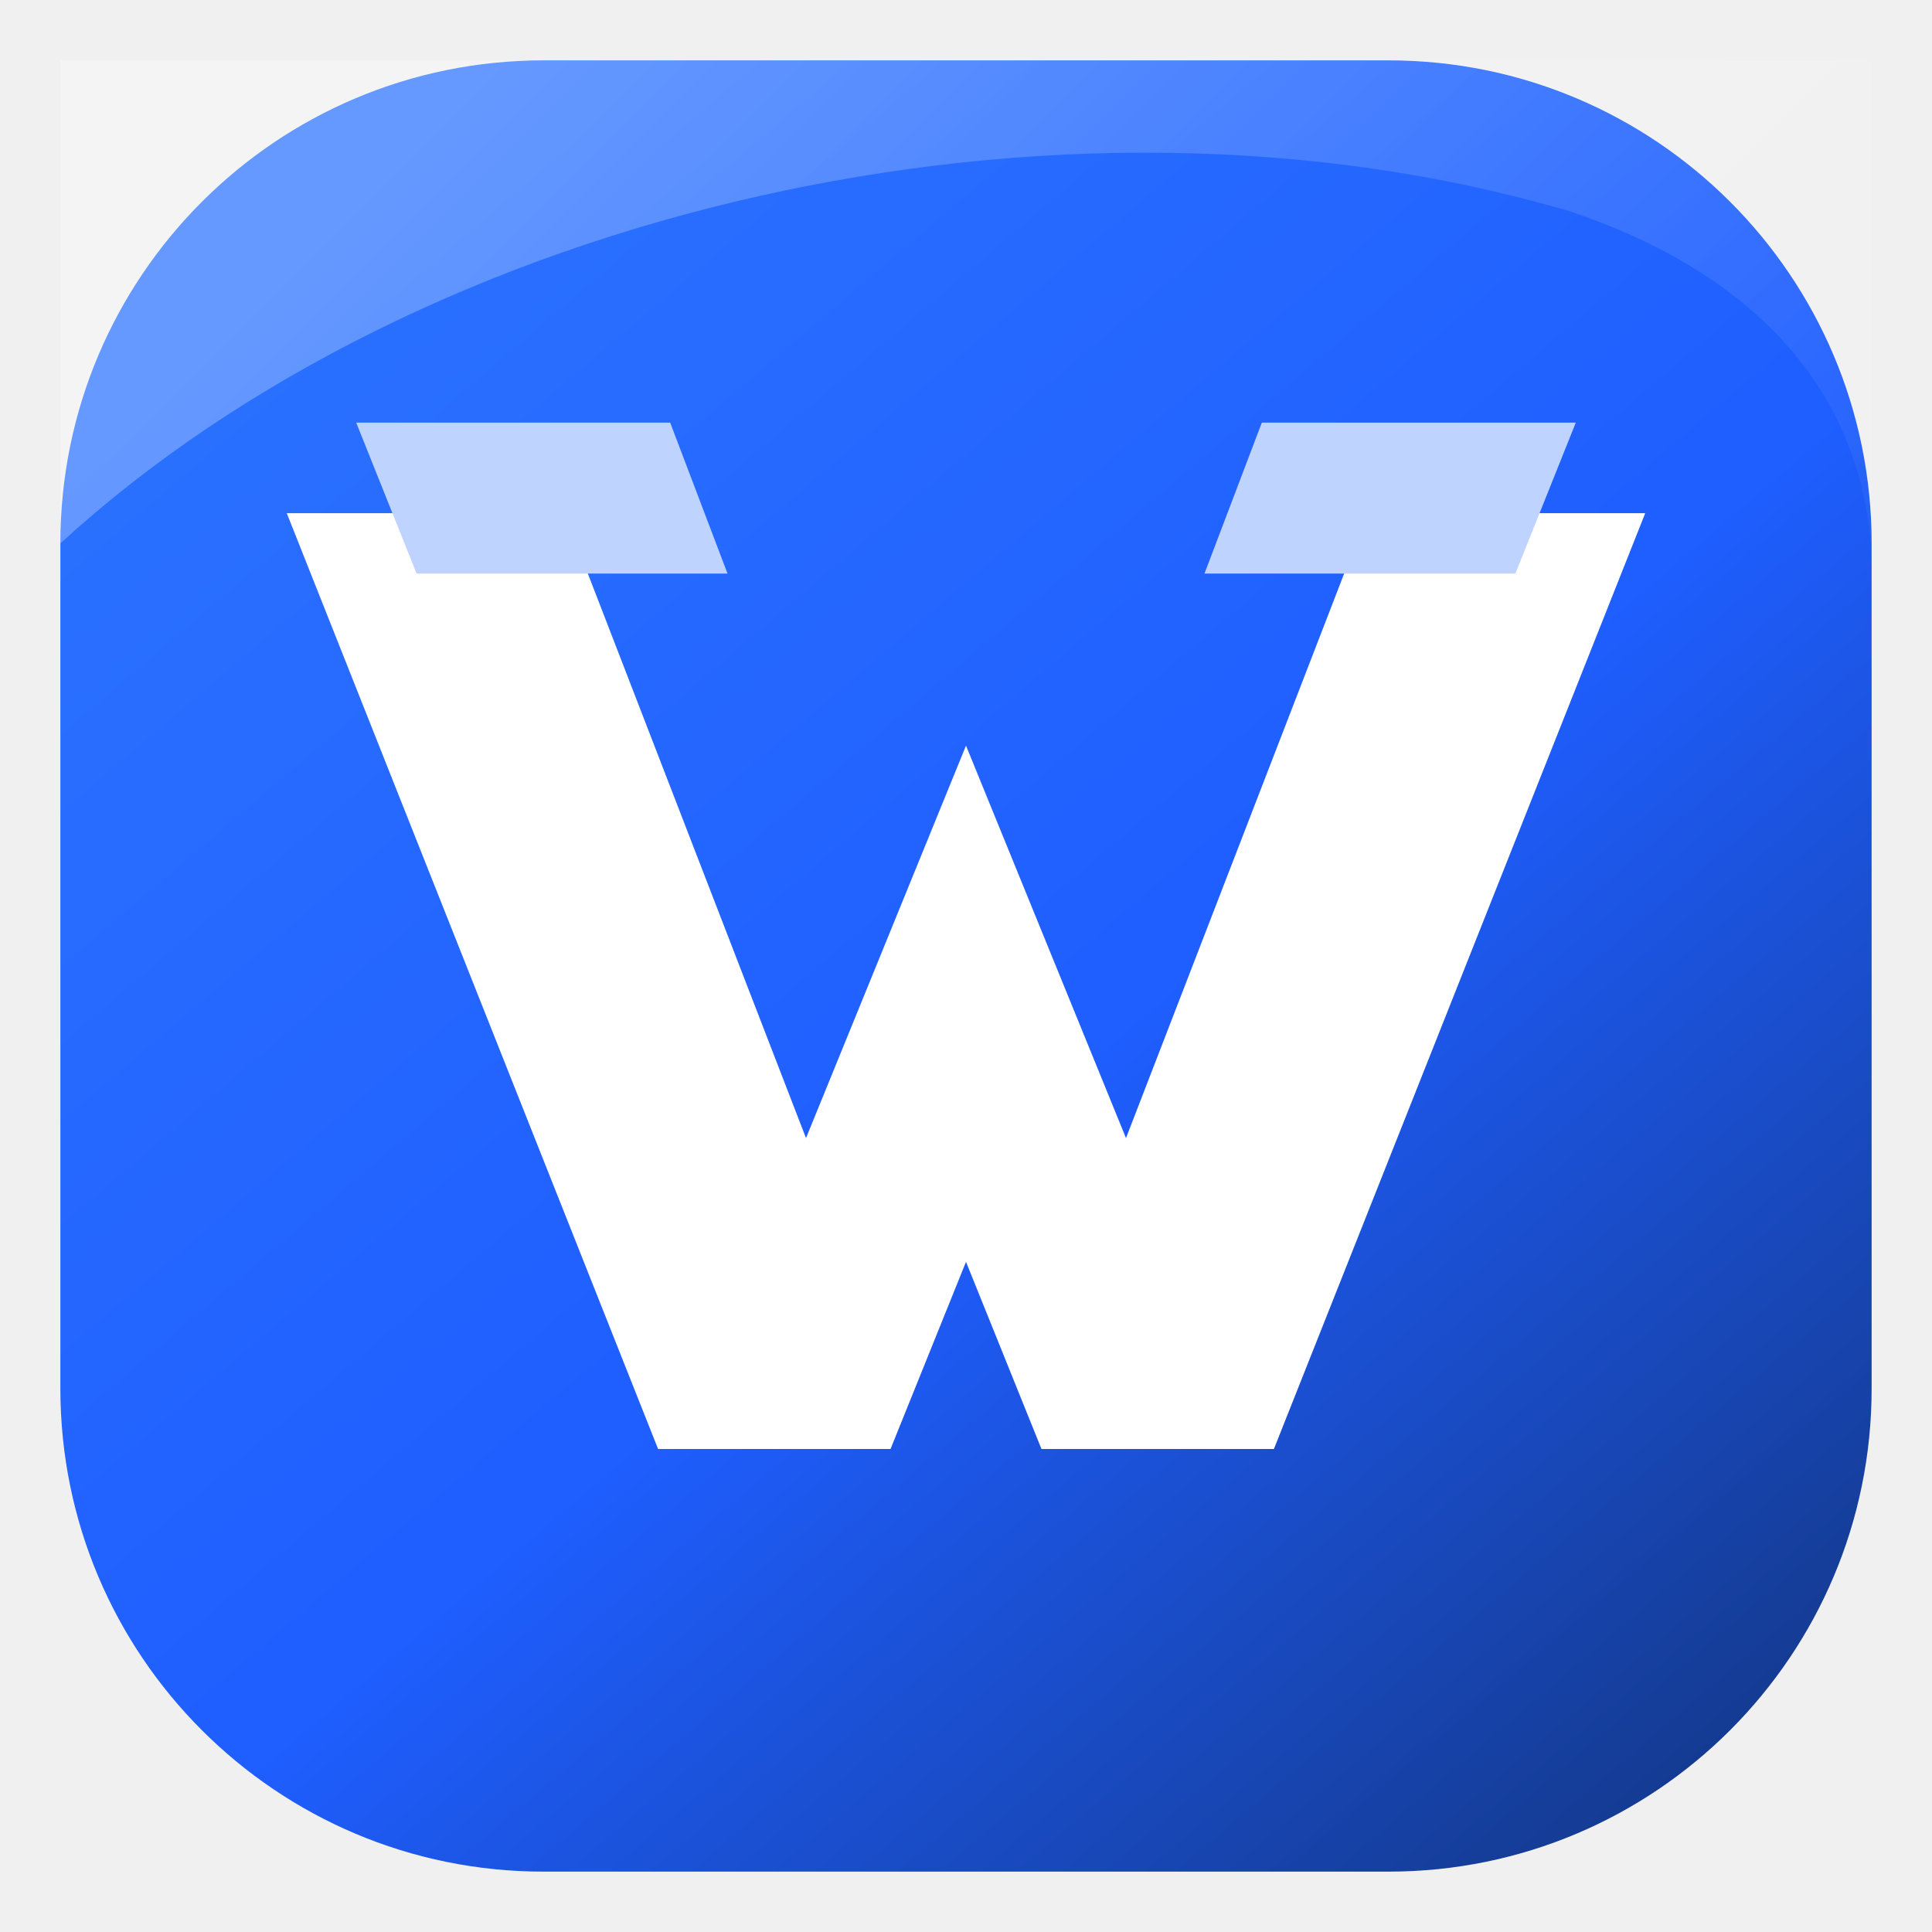
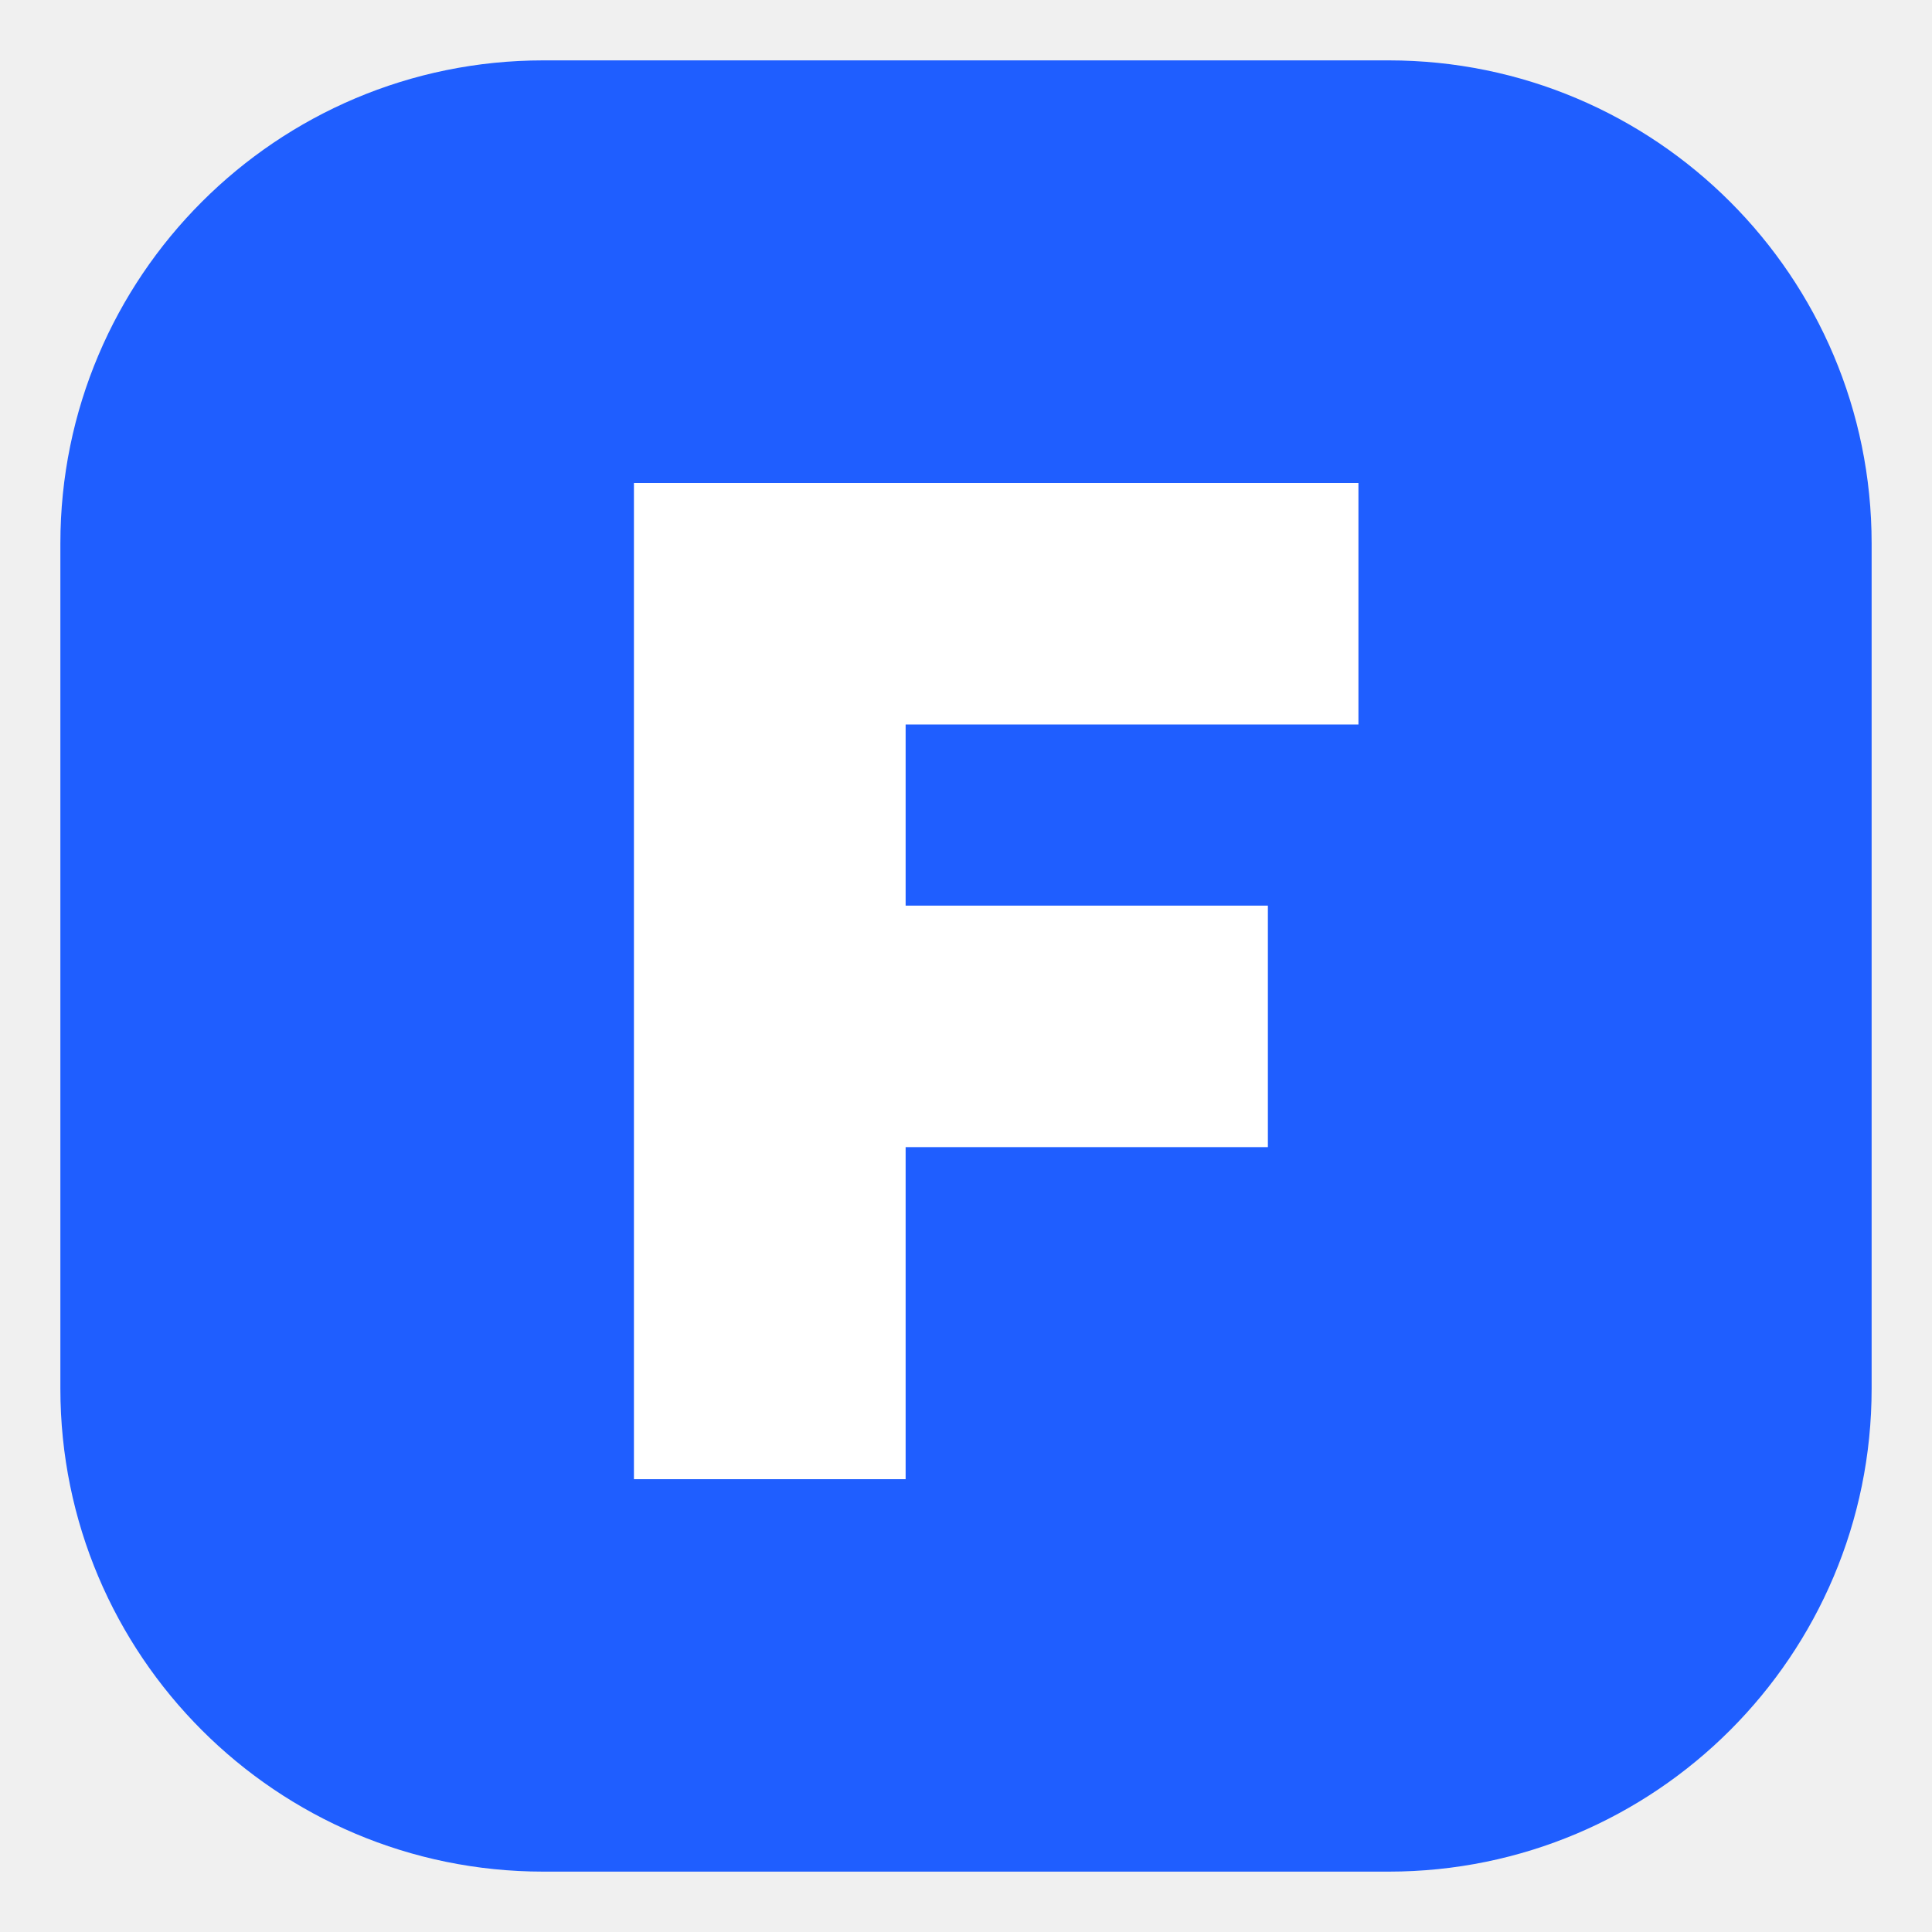
<svg xmlns="http://www.w3.org/2000/svg" width="64" height="64" viewBox="0 0 64 64" role="img" aria-labelledby="title desc">
-   <defs>
-     <linearGradient id="smart-wing-blue" x1="10" y1="6" x2="56" y2="60" gradientUnits="userSpaceOnUse">
-       <stop stop-color="#2B72FF" />
-       <stop offset="0.55" stop-color="#1F5EFF" />
-       <stop offset="1" stop-color="#143A8F" />
-     </linearGradient>
-     <linearGradient id="smart-wing-glow" x1="10" y1="8" x2="45" y2="43" gradientUnits="userSpaceOnUse">
-       <stop stop-color="#FFFFFF" stop-opacity="0.28" />
-       <stop offset="1" stop-color="#FFFFFF" stop-opacity="0" />
-     </linearGradient>
-   </defs>
-   <rect x="2" y="2" width="60" height="60" rx="16" fill="url(#smart-wing-blue)" />
-   <path d="M2 18C14 7 35 2 52 7C58 9 62 13 62 19V2H2V18Z" fill="url(#smart-wing-glow)" />
-   <path d="M9.5 17H18.7L26.7 37.7L32 24.7L37.3 37.7L45.3 17H54.5L42.2 48H34.5L32 41.8L29.5 48H21.8L9.5 17Z" fill="#FFFFFF" />
-   <path d="M11.8 14H22.2L24.1 19H13.8L11.8 14ZM52.2 14H41.8L39.9 19H50.2L52.2 14Z" fill="#BFD3FF" />
+   <rect x="2" y="2" width="60" height="60" rx="16" fill="#1F5EFF" />
+   <path d="M21 16H45V24H30V30H42V38H30V49H21V16Z" fill="#FFFFFF" />
</svg>
